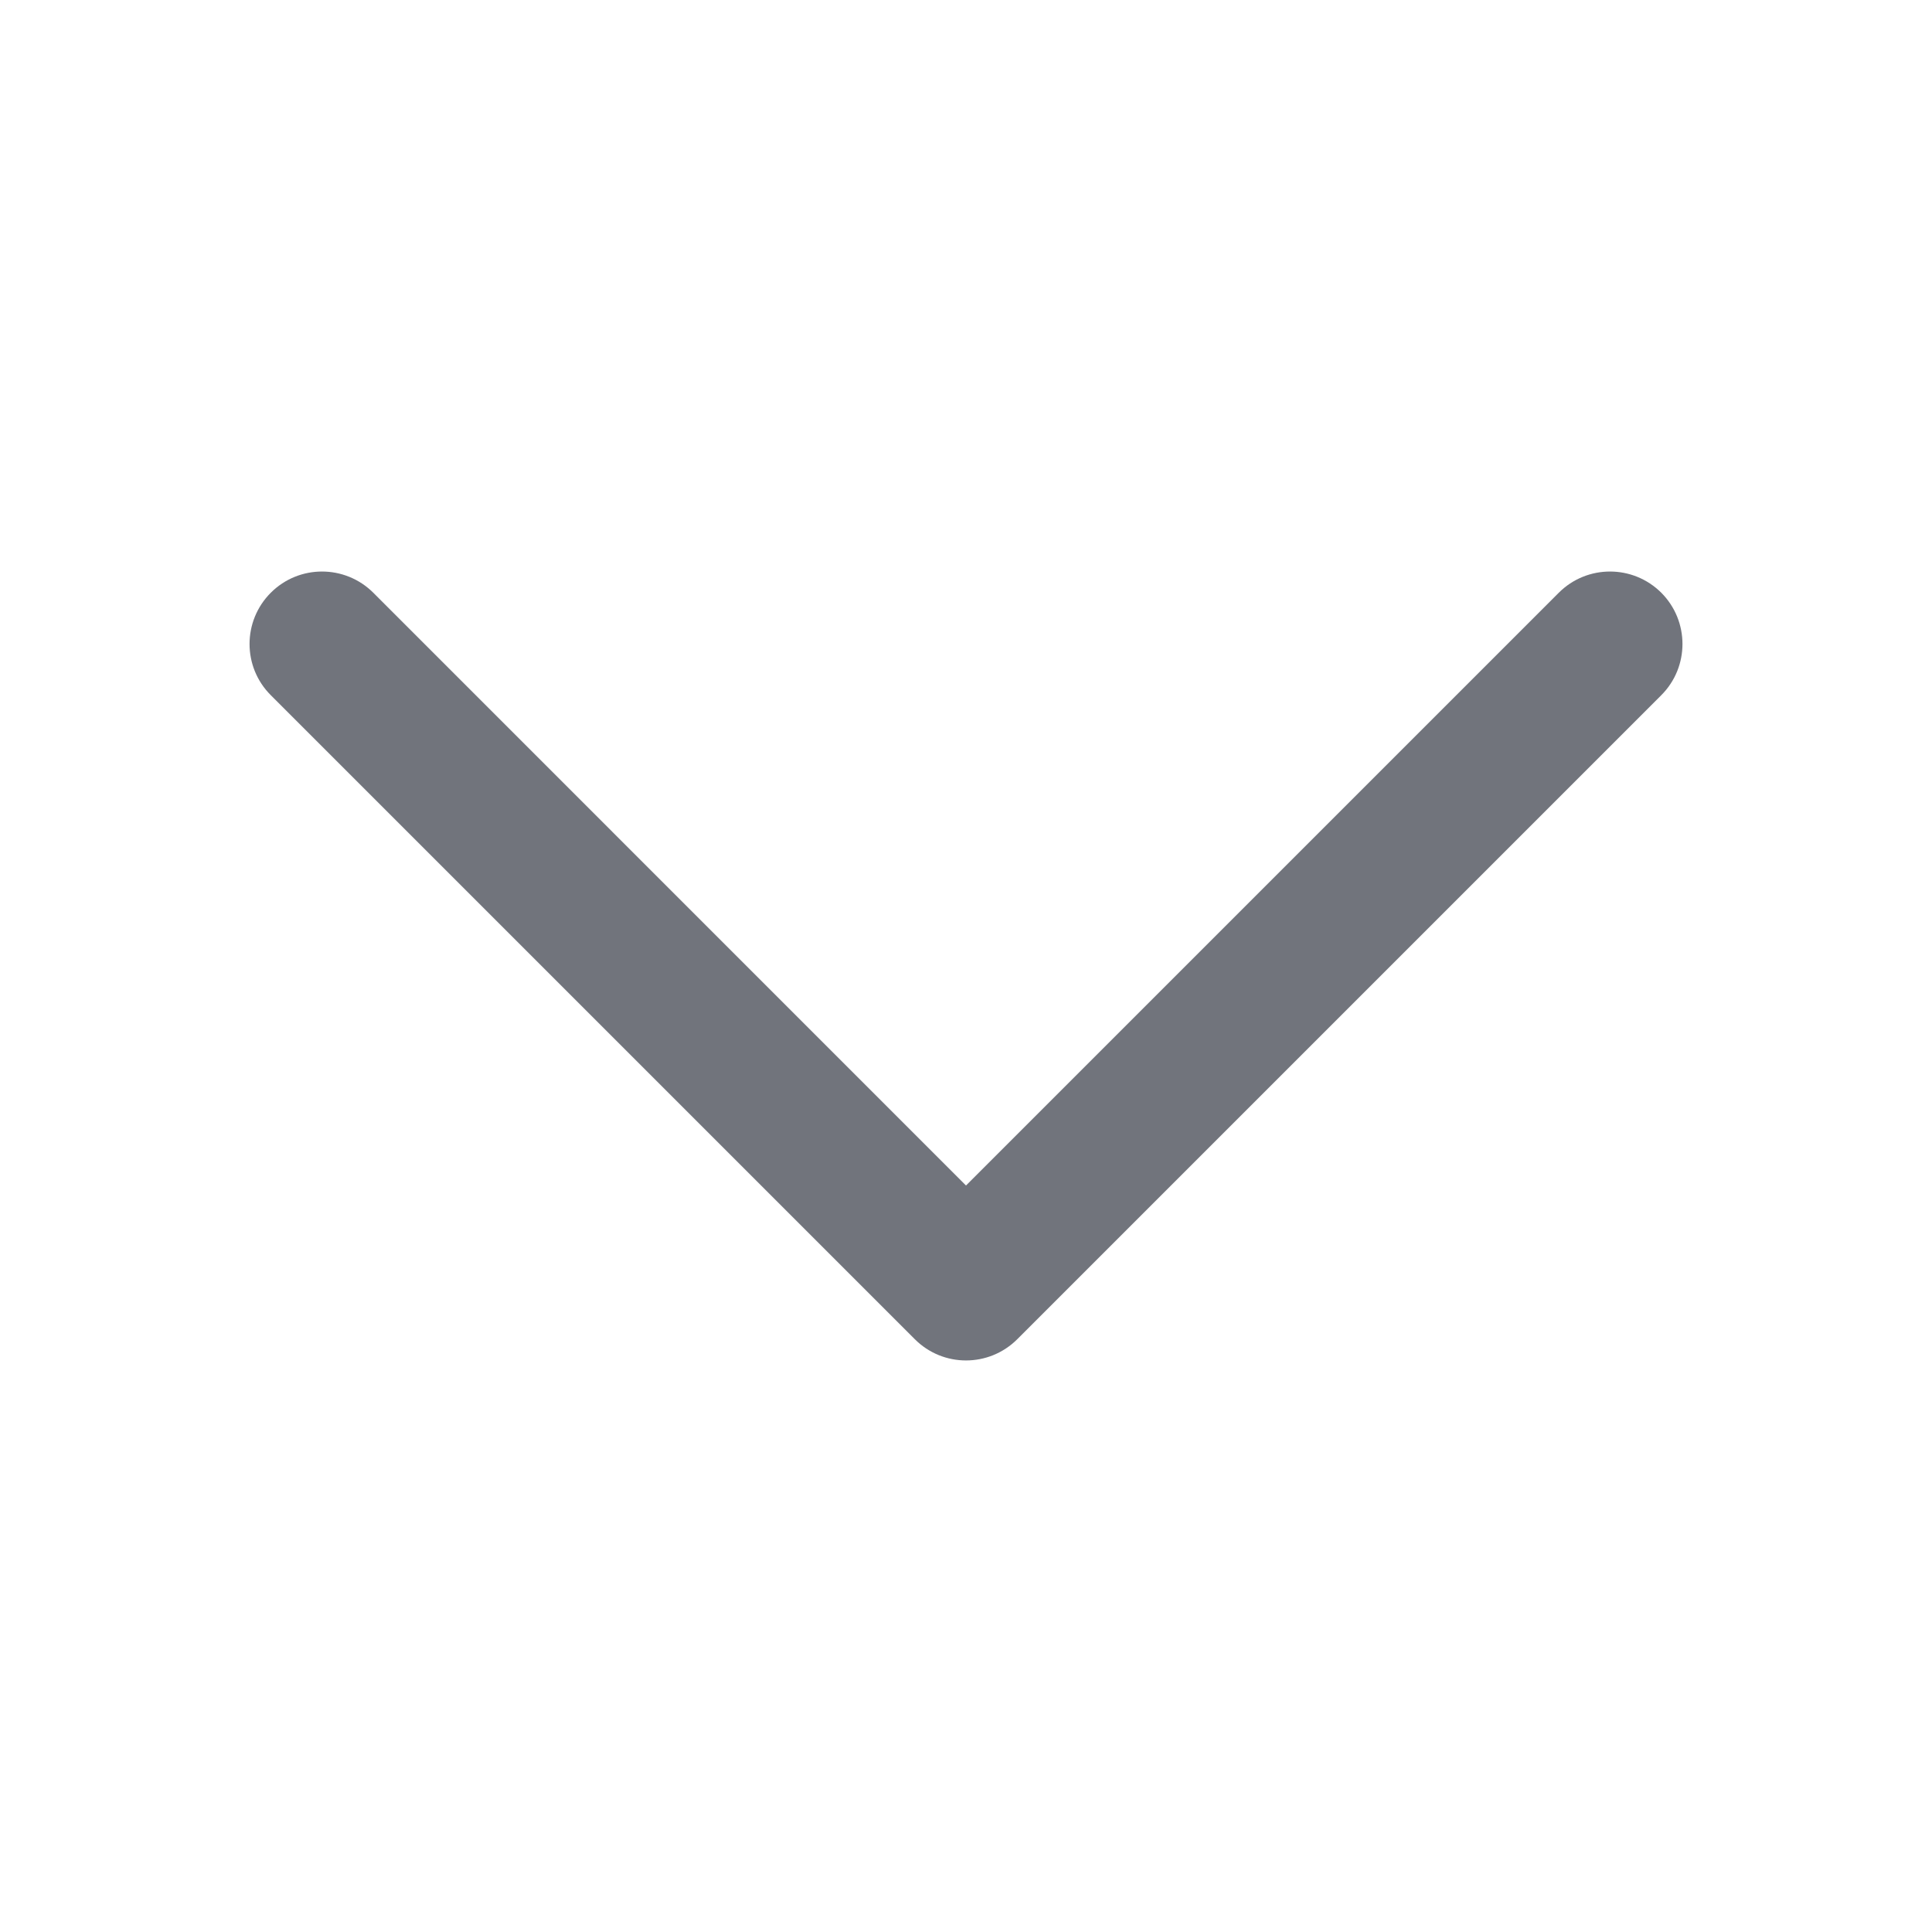
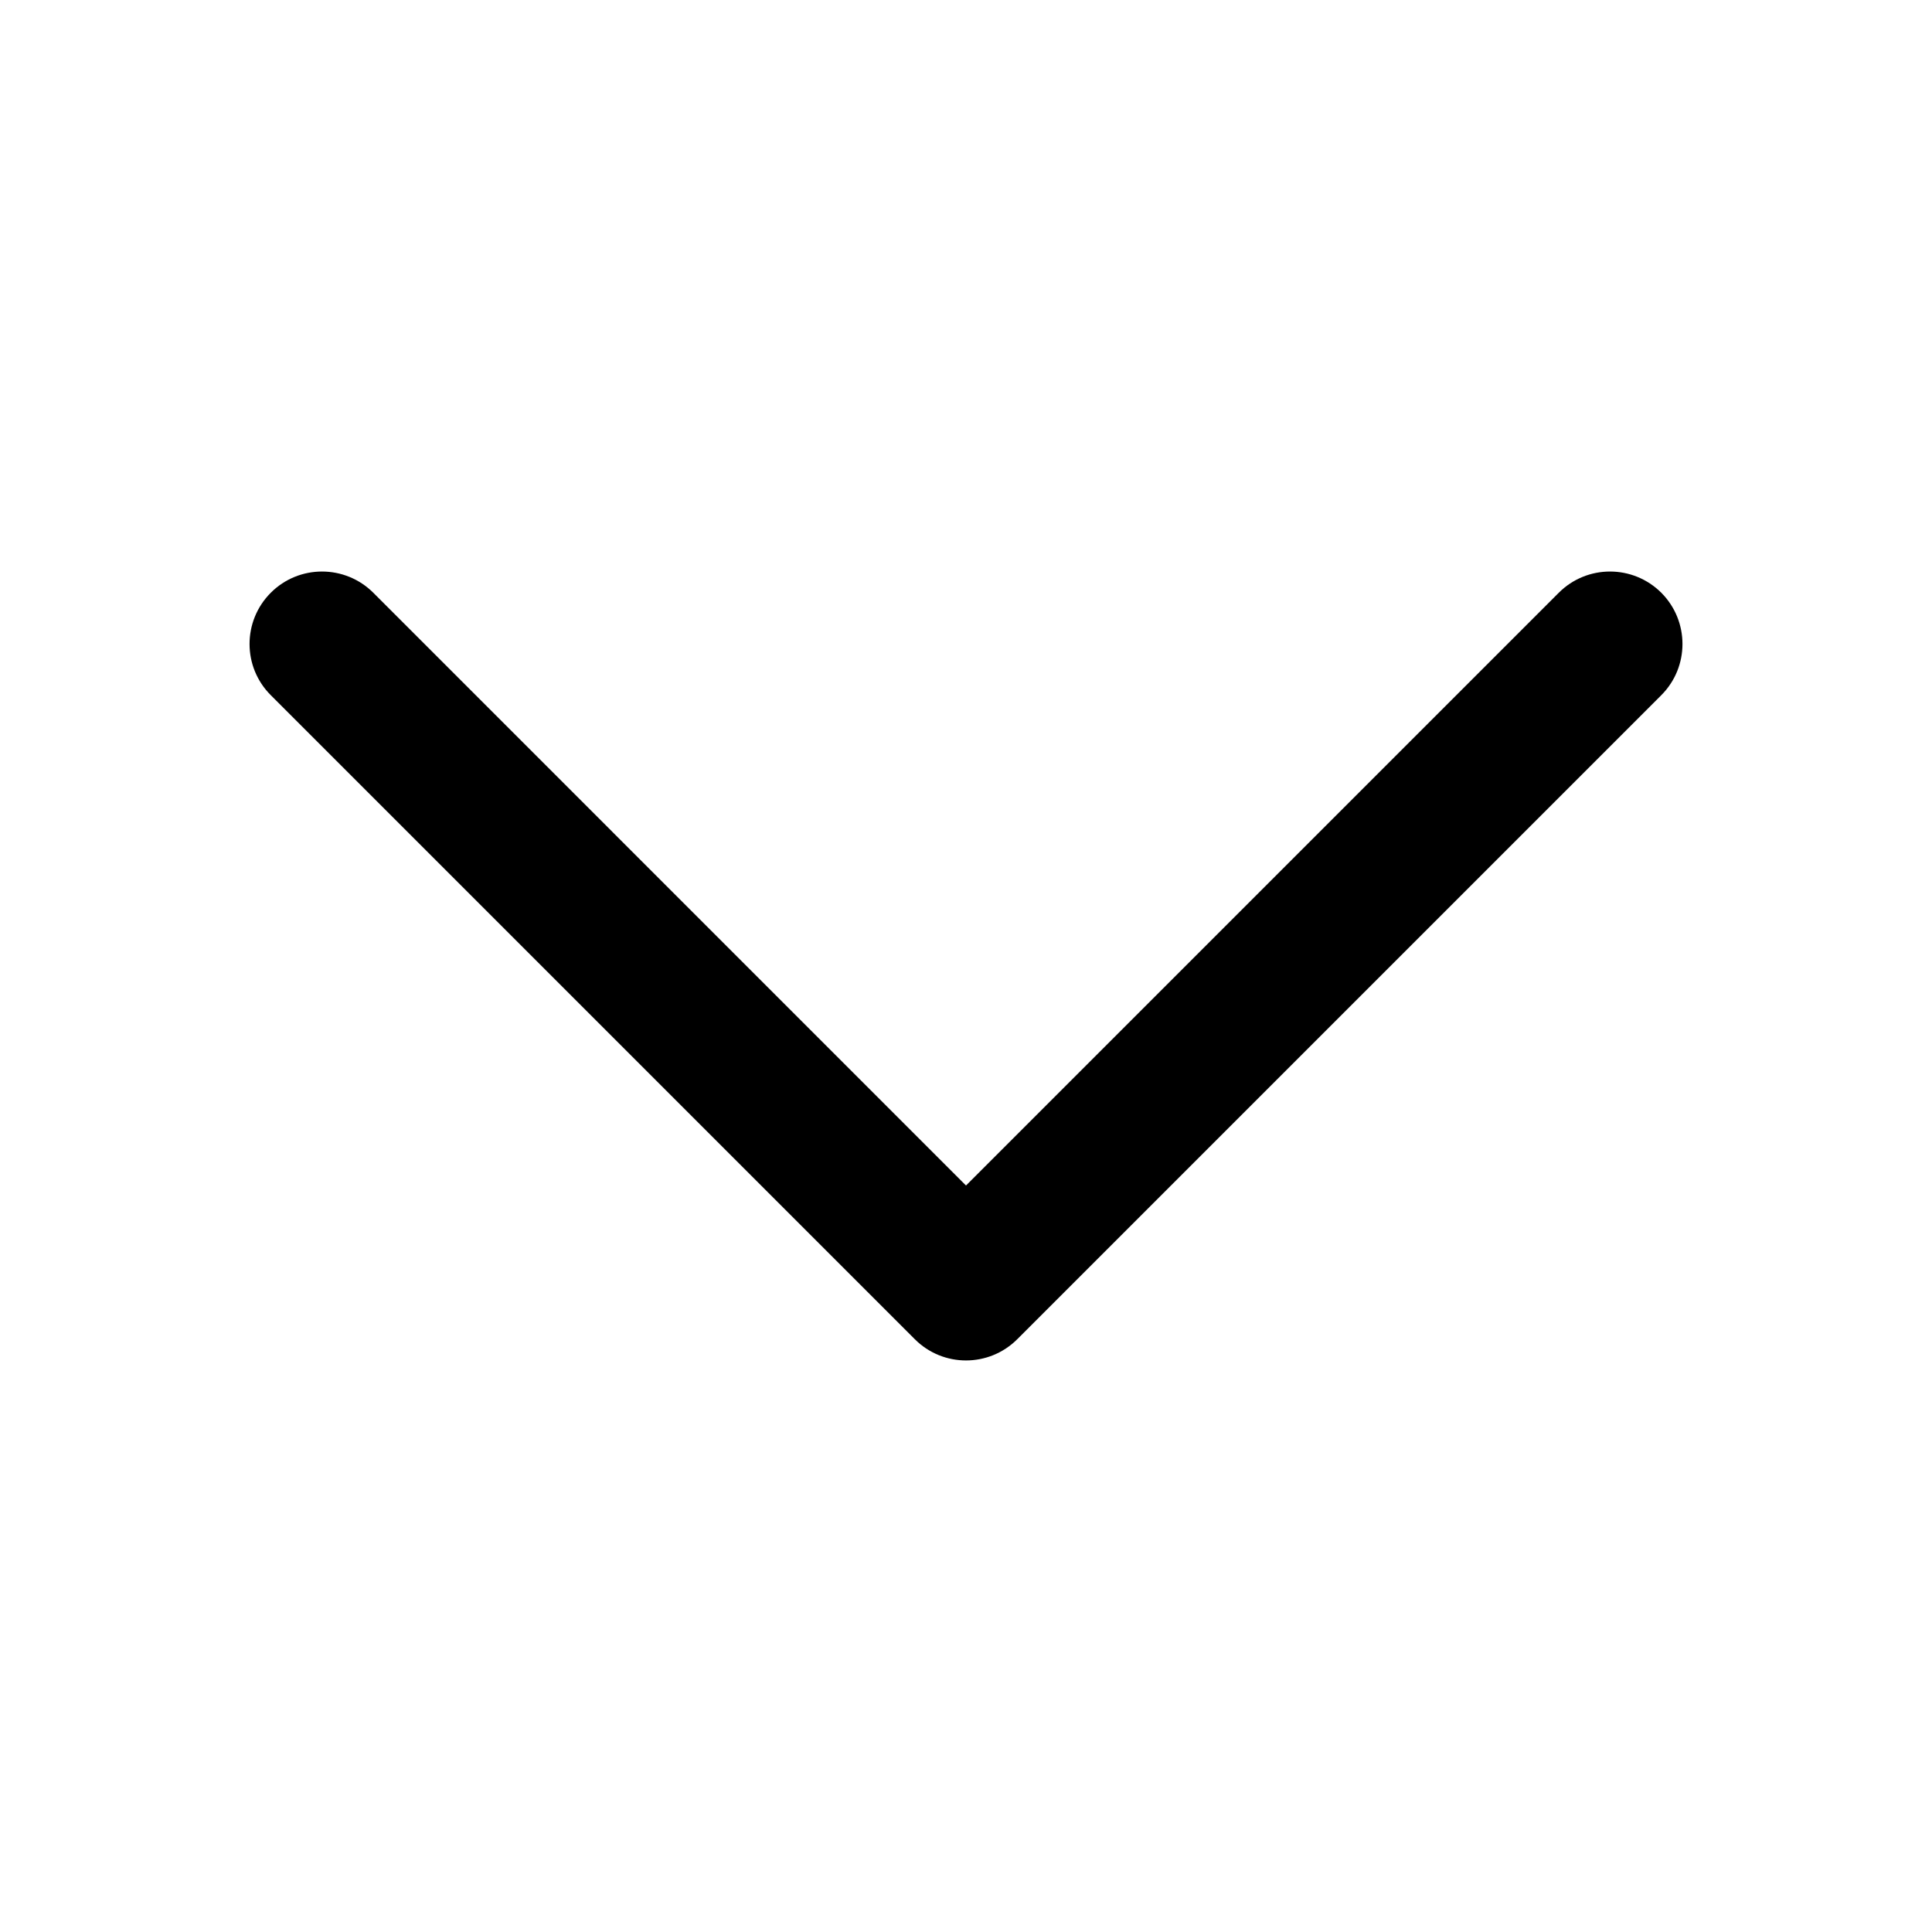
- <svg xmlns="http://www.w3.org/2000/svg" width="100%" height="100%" viewBox="0 0 24 24" fill="none">
-   <path d="M3.364 7.363C3.715 7.012 4.285 7.012 4.637 7.363L12 14.727L19.364 7.363C19.715 7.012 20.285 7.012 20.637 7.363C20.988 7.715 20.988 8.285 20.637 8.636L12.637 16.636C12.285 16.988 11.715 16.988 11.364 16.636L3.364 8.636C3.012 8.285 3.012 7.715 3.364 7.363Z" fill="#71747C" />
+ <svg xmlns="http://www.w3.org/2000/svg" width="100%" height="100%" viewBox="0 0 24 24" fill="none" class="text-gray-400">
+   <path d="M3.364 7.363C3.715 7.012 4.285 7.012 4.637 7.363L12 14.727L19.364 7.363C19.715 7.012 20.285 7.012 20.637 7.363C20.988 7.715 20.988 8.285 20.637 8.636L12.637 16.636C12.285 16.988 11.715 16.988 11.364 16.636L3.364 8.636C3.012 8.285 3.012 7.715 3.364 7.363Z" fill="currentColor" />
</svg>
